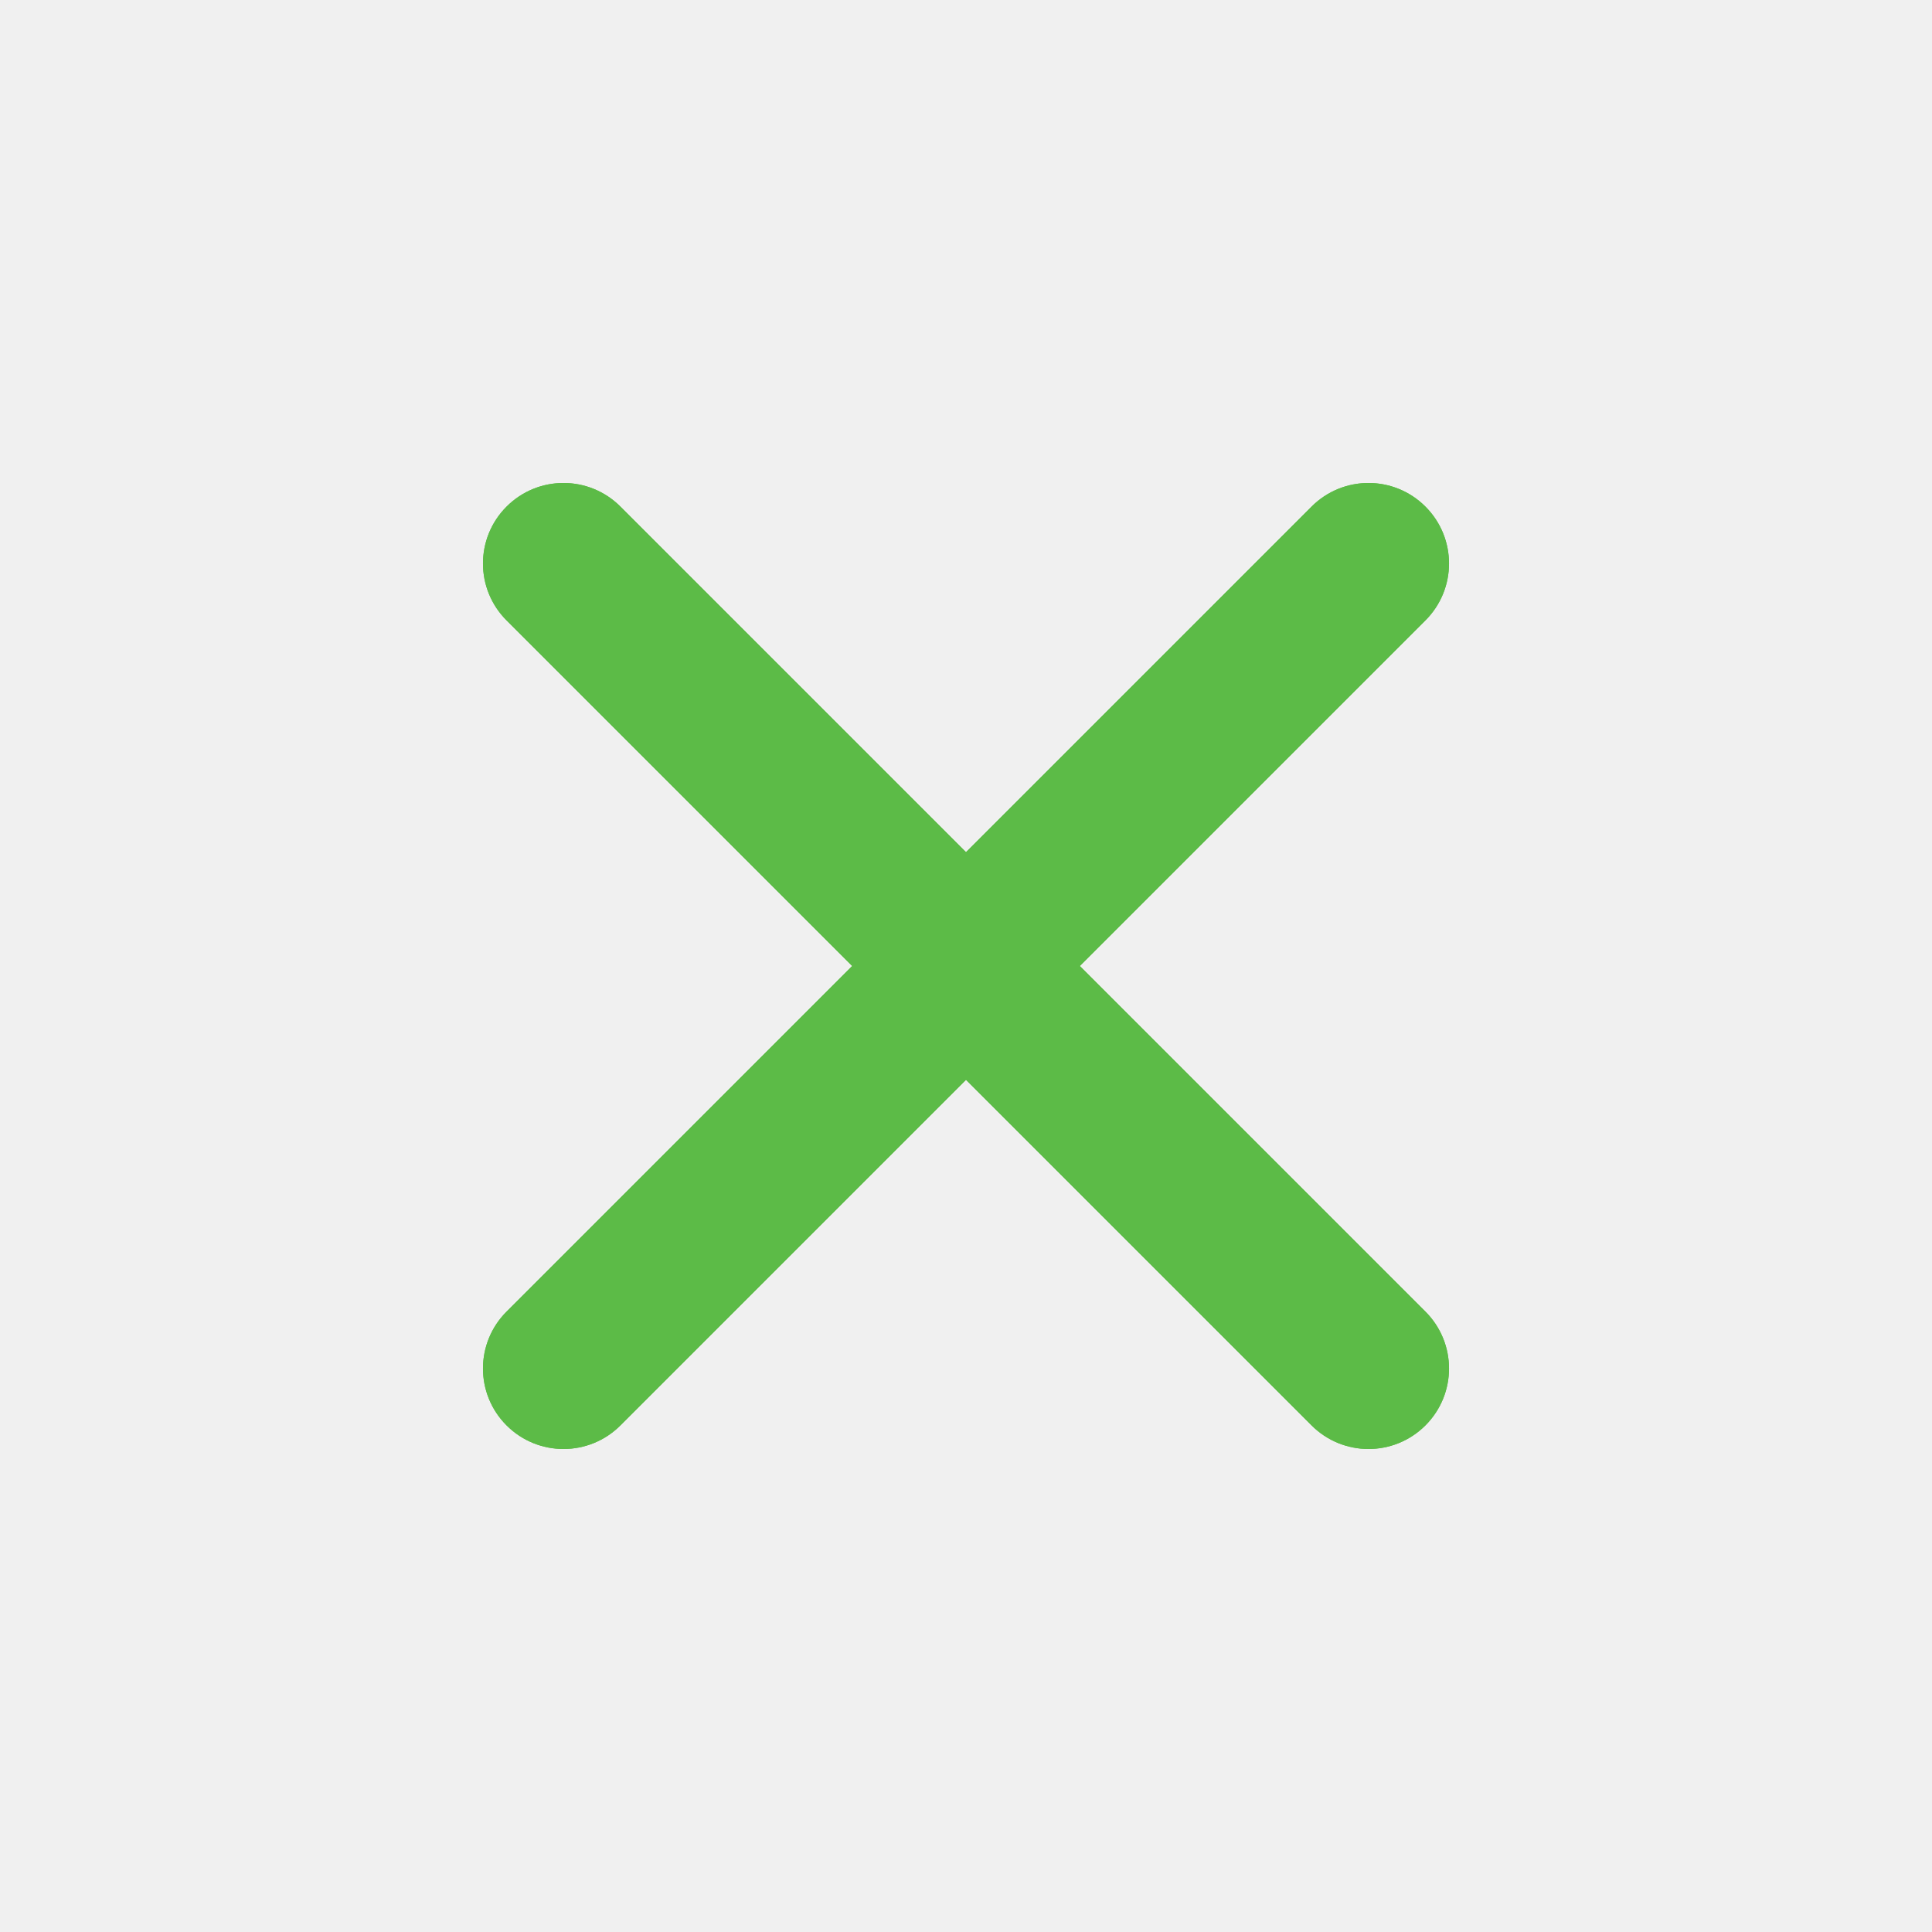
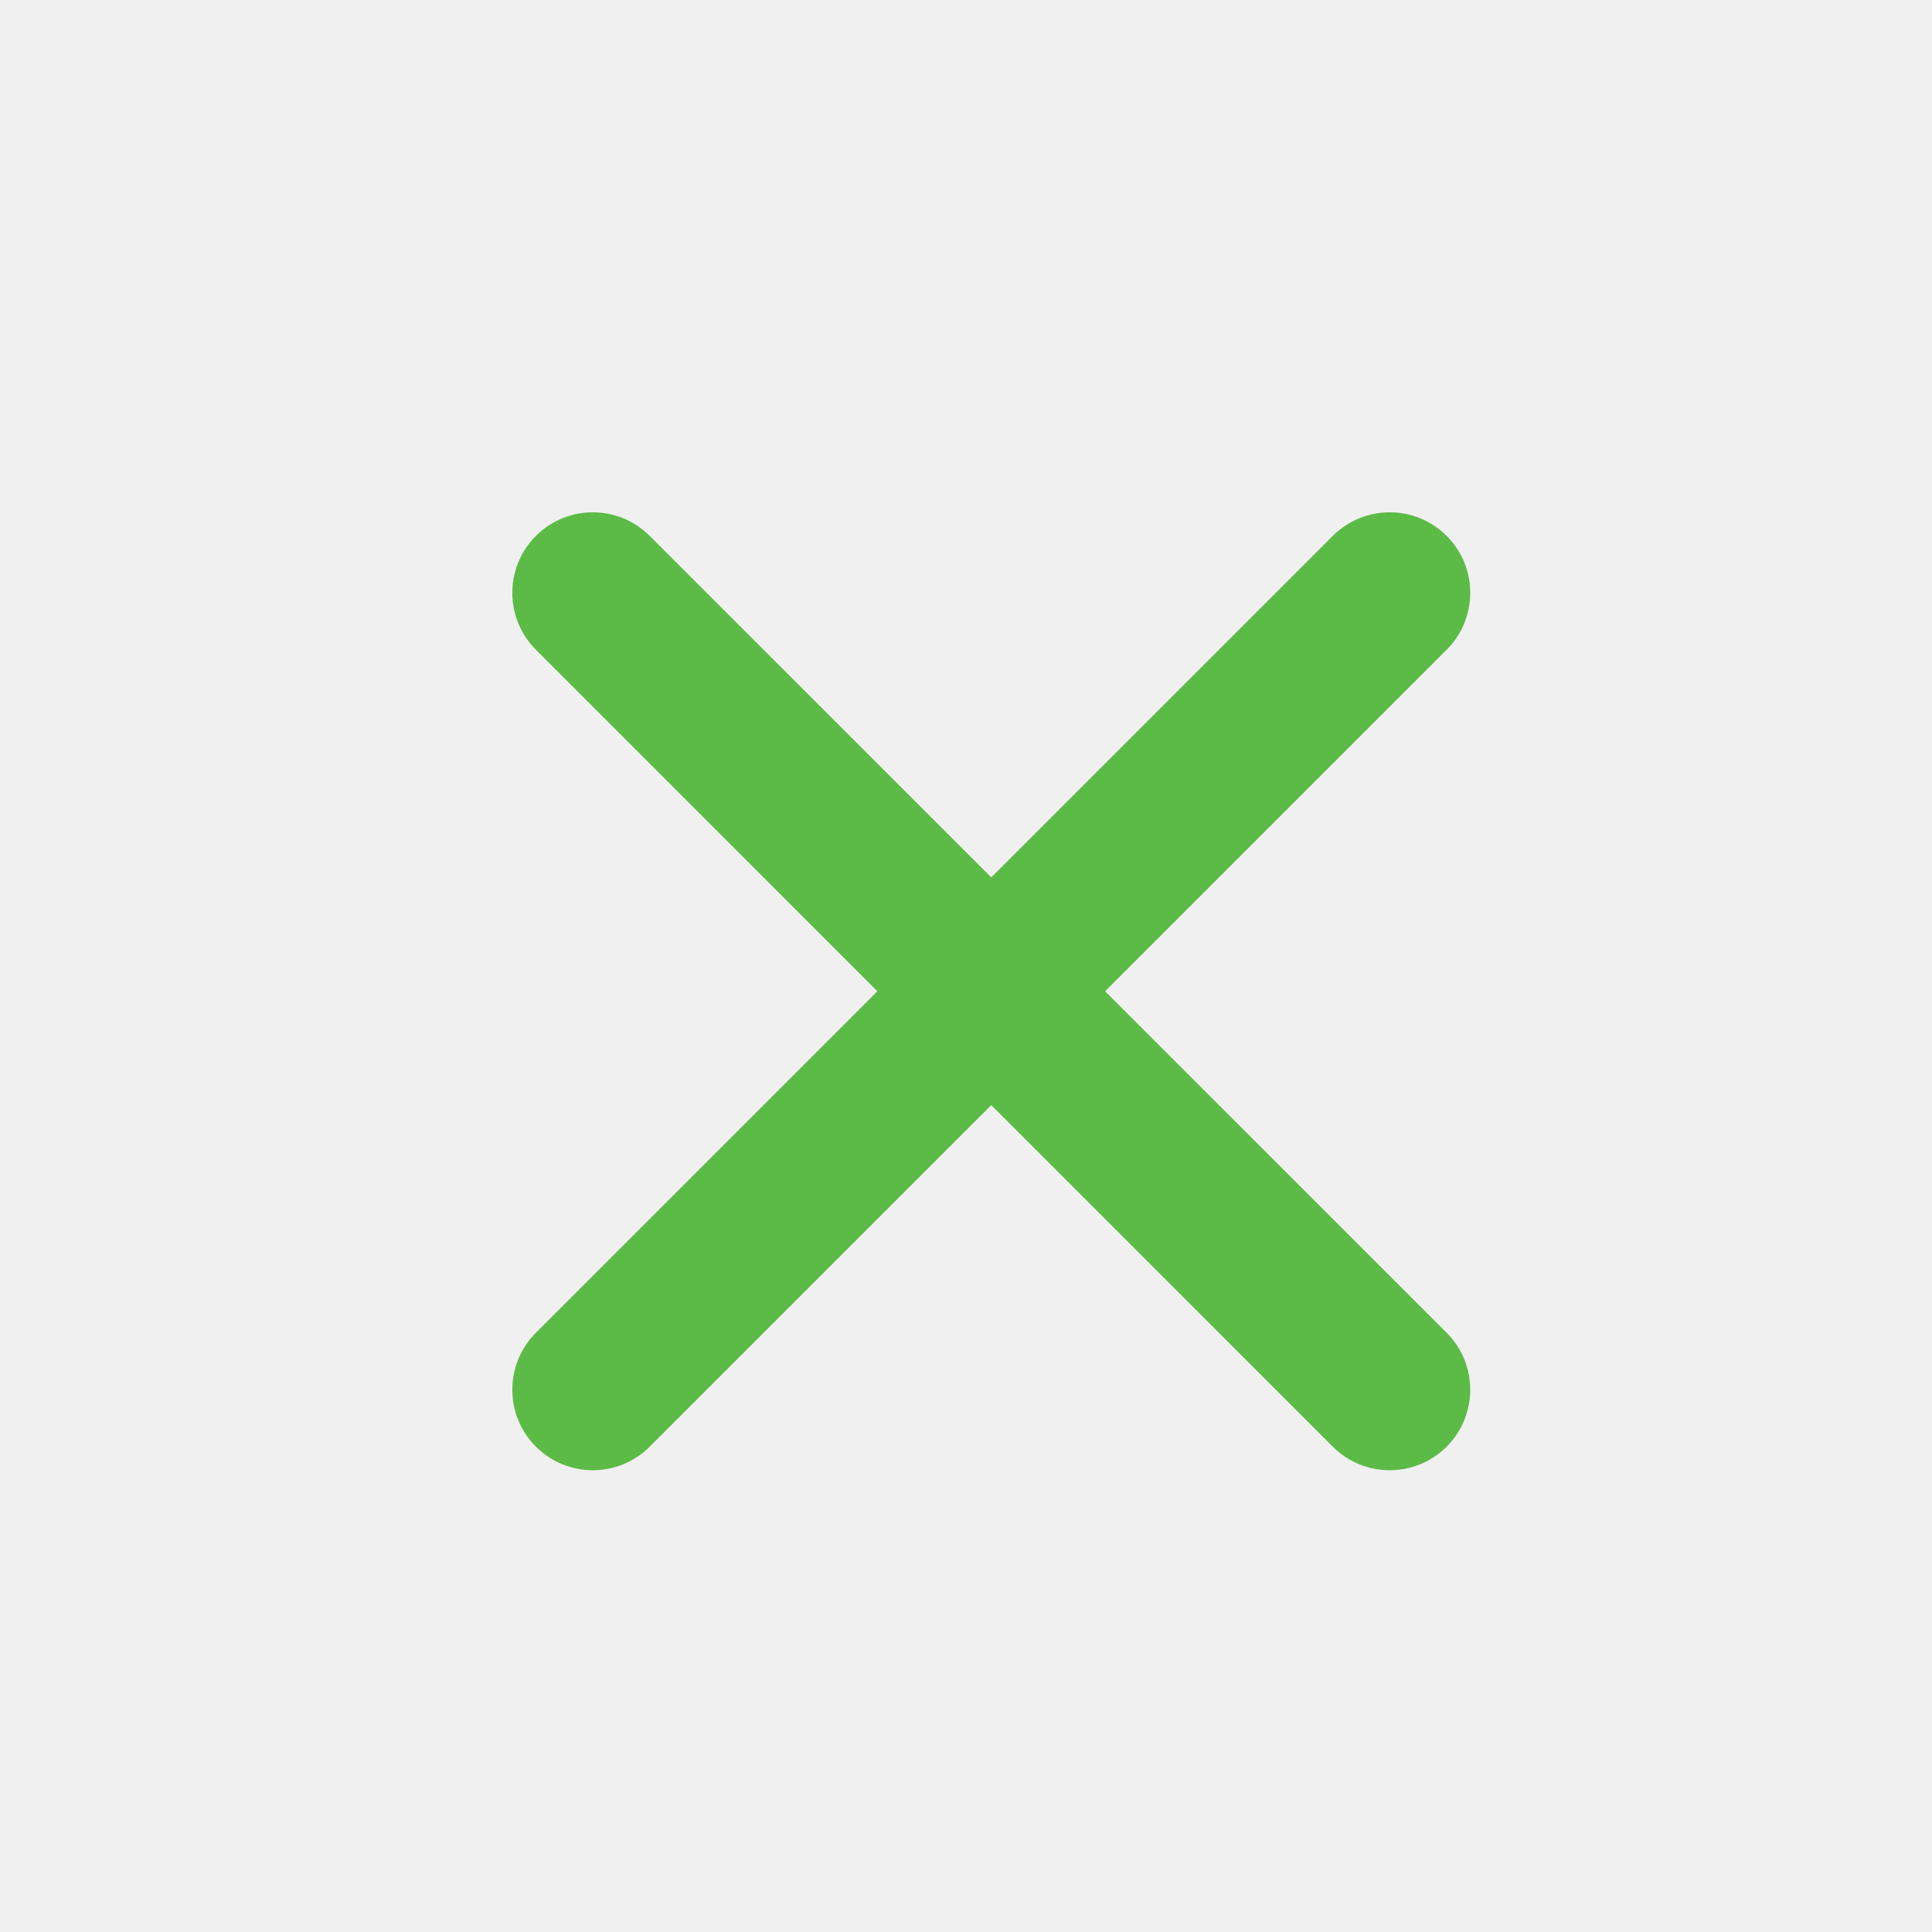
<svg xmlns="http://www.w3.org/2000/svg" width="24" height="24" viewBox="0 0 24 24" fill="none">
-   <g id="Icon/Outline/close">
-     <path id="Mask" fill-rule="evenodd" clip-rule="evenodd" d="M13.414 12L17.707 7.707C18.098 7.316 18.098 6.684 17.707 6.293C17.316 5.902 16.684 5.902 16.293 6.293L12 10.586L7.707 6.293C7.316 5.902 6.684 5.902 6.293 6.293C5.902 6.684 5.902 7.316 6.293 7.707L10.586 12L6.293 16.293C5.902 16.684 5.902 17.316 6.293 17.707C6.488 17.902 6.744 18 7 18C7.256 18 7.512 17.902 7.707 17.707L12 13.414L16.293 17.707C16.488 17.902 16.744 18 17 18C17.256 18 17.512 17.902 17.707 17.707C18.098 17.316 18.098 16.684 17.707 16.293L13.414 12Z" fill="#5CBB47" />
-     <mask id="mask0" mask-type="alpha" maskUnits="userSpaceOnUse" x="6" y="5" width="13" height="13">
-       <path id="Mask_2" fill-rule="evenodd" clip-rule="evenodd" d="M13.414 12L17.707 7.707C18.098 7.316 18.098 6.684 17.707 6.293C17.316 5.902 16.684 5.902 16.293 6.293L12 10.586L7.707 6.293C7.316 5.902 6.684 5.902 6.293 6.293C5.902 6.684 5.902 7.316 6.293 7.707L10.586 12L6.293 16.293C5.902 16.684 5.902 17.316 6.293 17.707C6.488 17.902 6.744 18 7 18C7.256 18 7.512 17.902 7.707 17.707L12 13.414L16.293 17.707C16.488 17.902 16.744 18 17 18C17.256 18 17.512 17.902 17.707 17.707C18.098 17.316 18.098 16.684 17.707 16.293L13.414 12Z" fill="white" />
-     </mask>
-     <g mask="url(#mask0)">
-       <g id="ð¨ Color">
-         <rect id="Base" width="24" height="24" fill="#5CBB47" />
-       </g>
-     </g>
-   </g>
+   <path fill-rule="evenodd" clip-rule="evenodd" d="M16.556 6.657L12.314 10.899L8.071 6.657C7.68 6.266 7.047 6.267 6.657 6.657C6.267 7.047 6.266 7.68 6.657 8.071L10.899 12.314L6.657 16.556C6.267 16.947 6.266 17.579 6.657 17.971C7.048 18.362 7.681 18.361 8.071 17.971L12.314 13.728L16.556 17.971C16.947 18.362 17.58 18.361 17.971 17.971C18.361 17.58 18.362 16.947 17.971 16.556L13.728 12.314L17.971 8.071C18.361 7.681 18.362 7.048 17.971 6.657C17.579 6.266 16.947 6.267 16.556 6.657Z" fill="#5CBB47" />
</svg>
